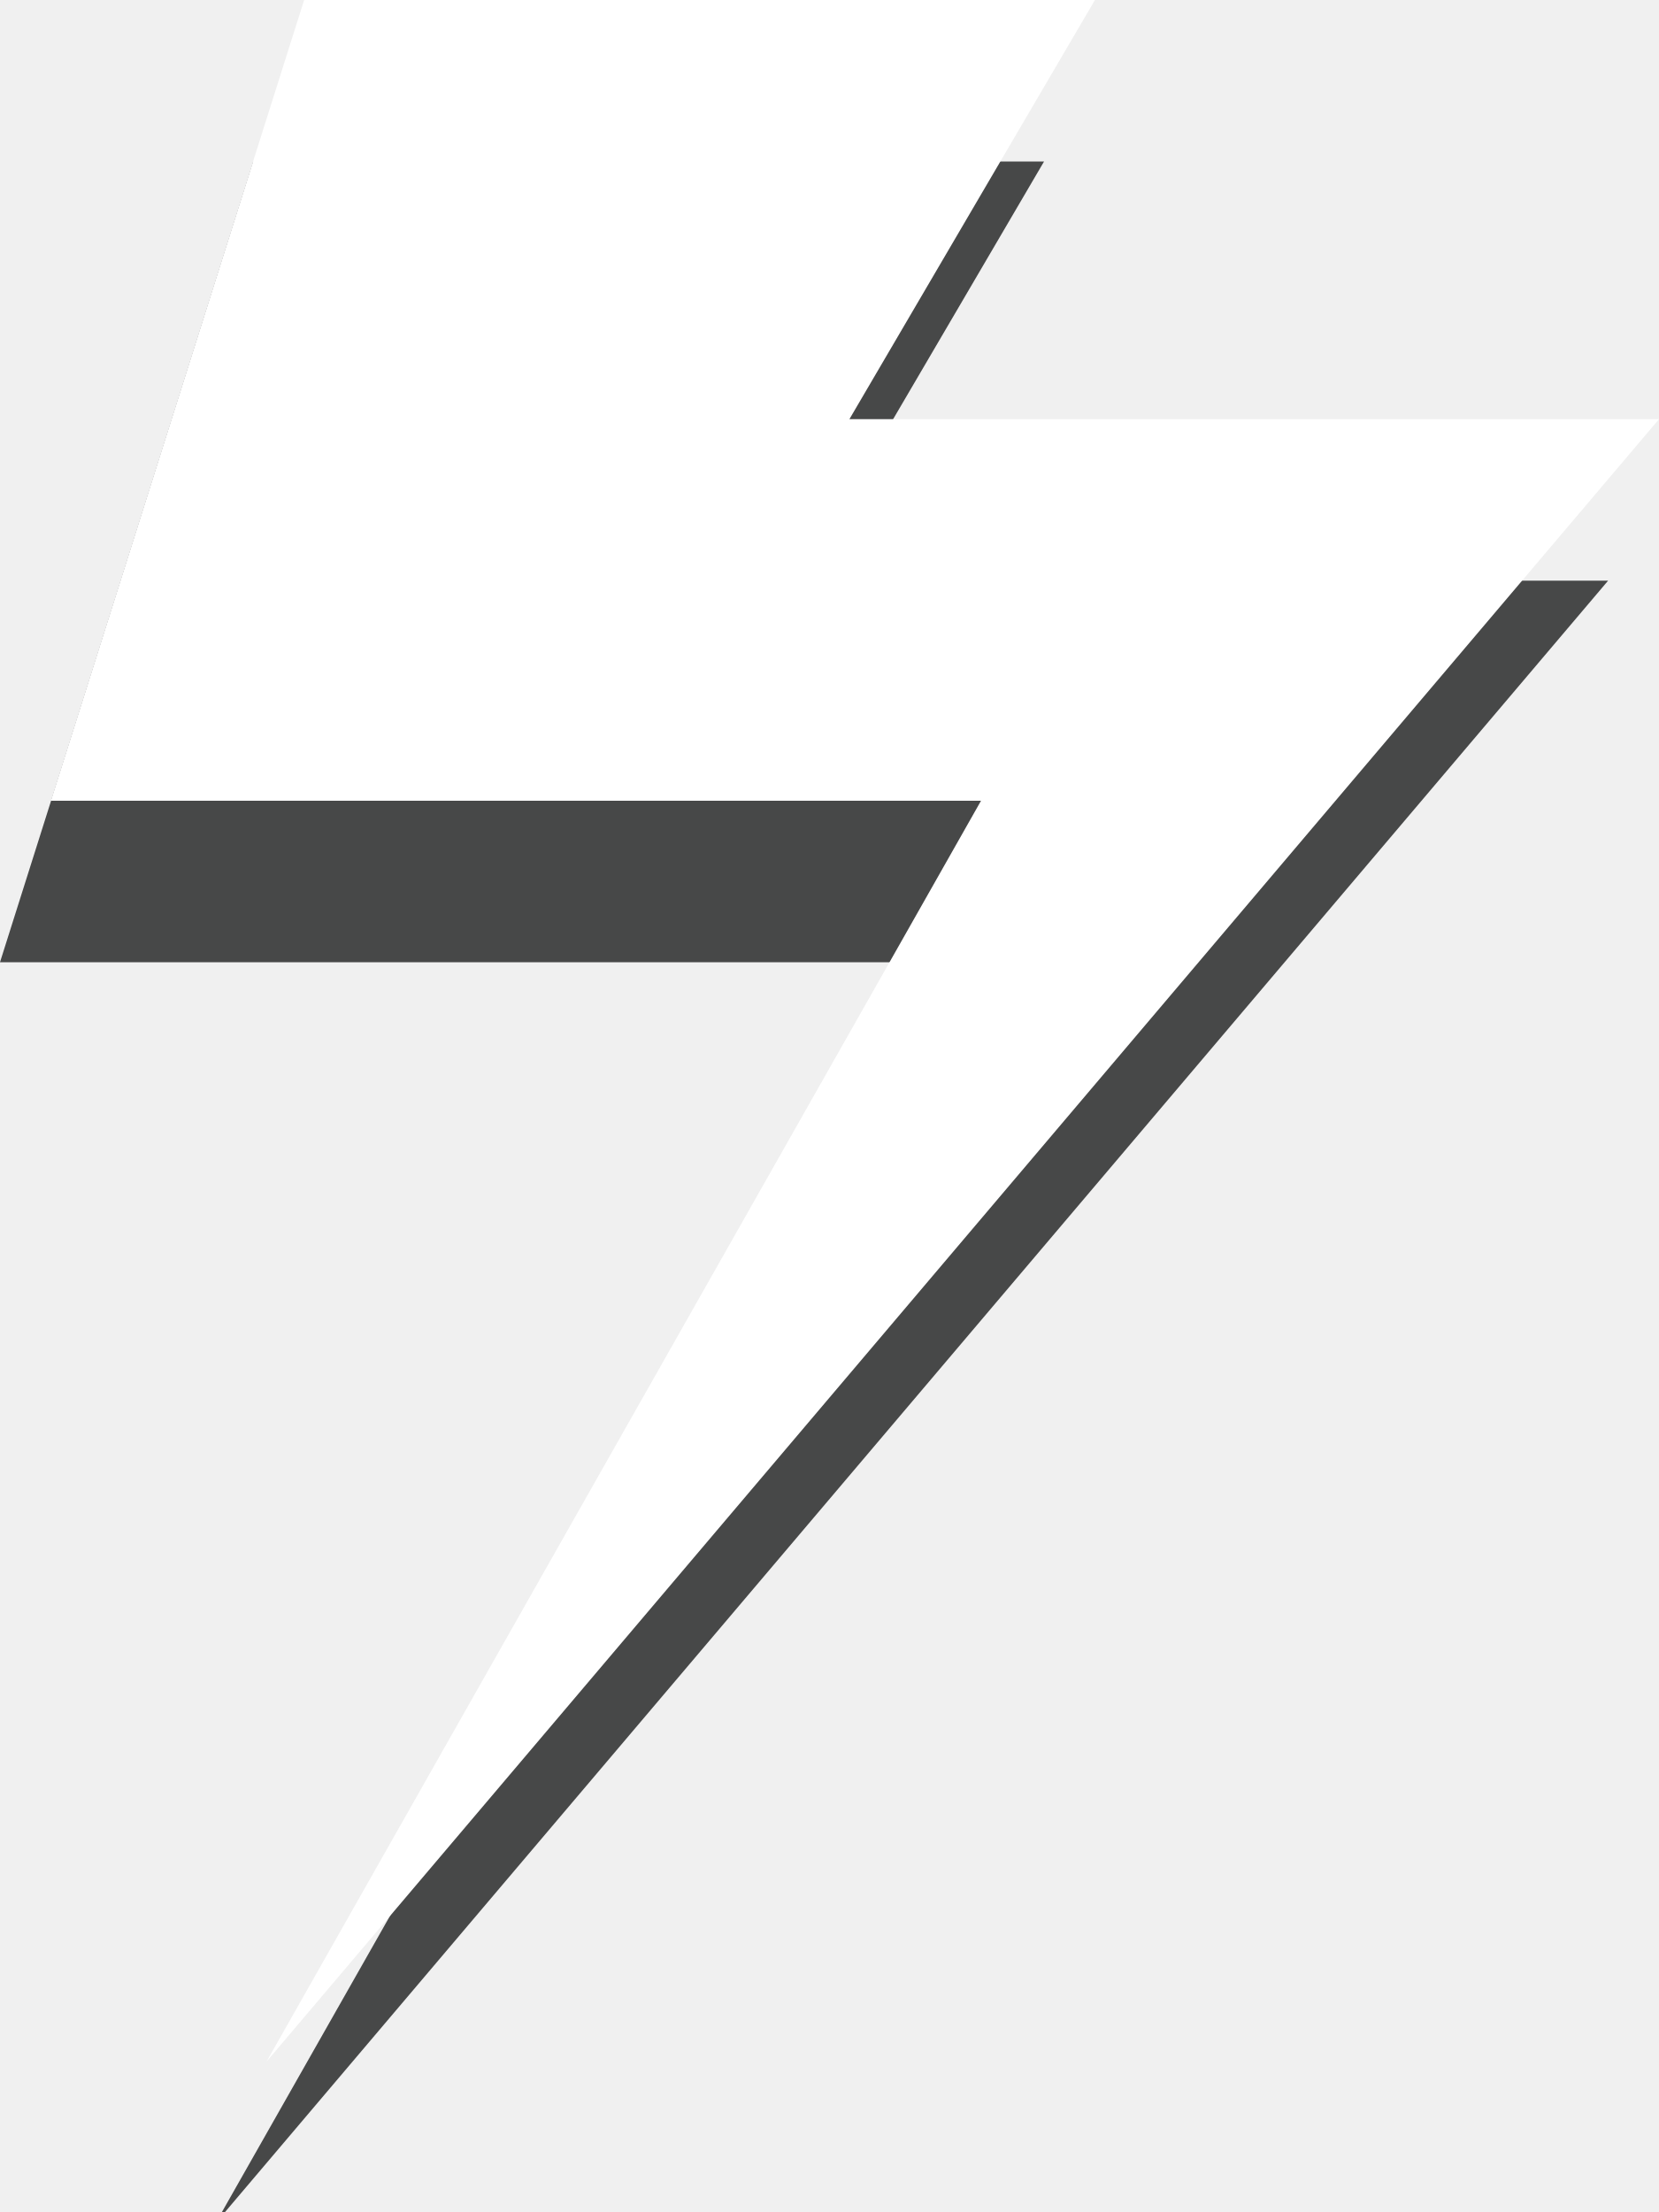
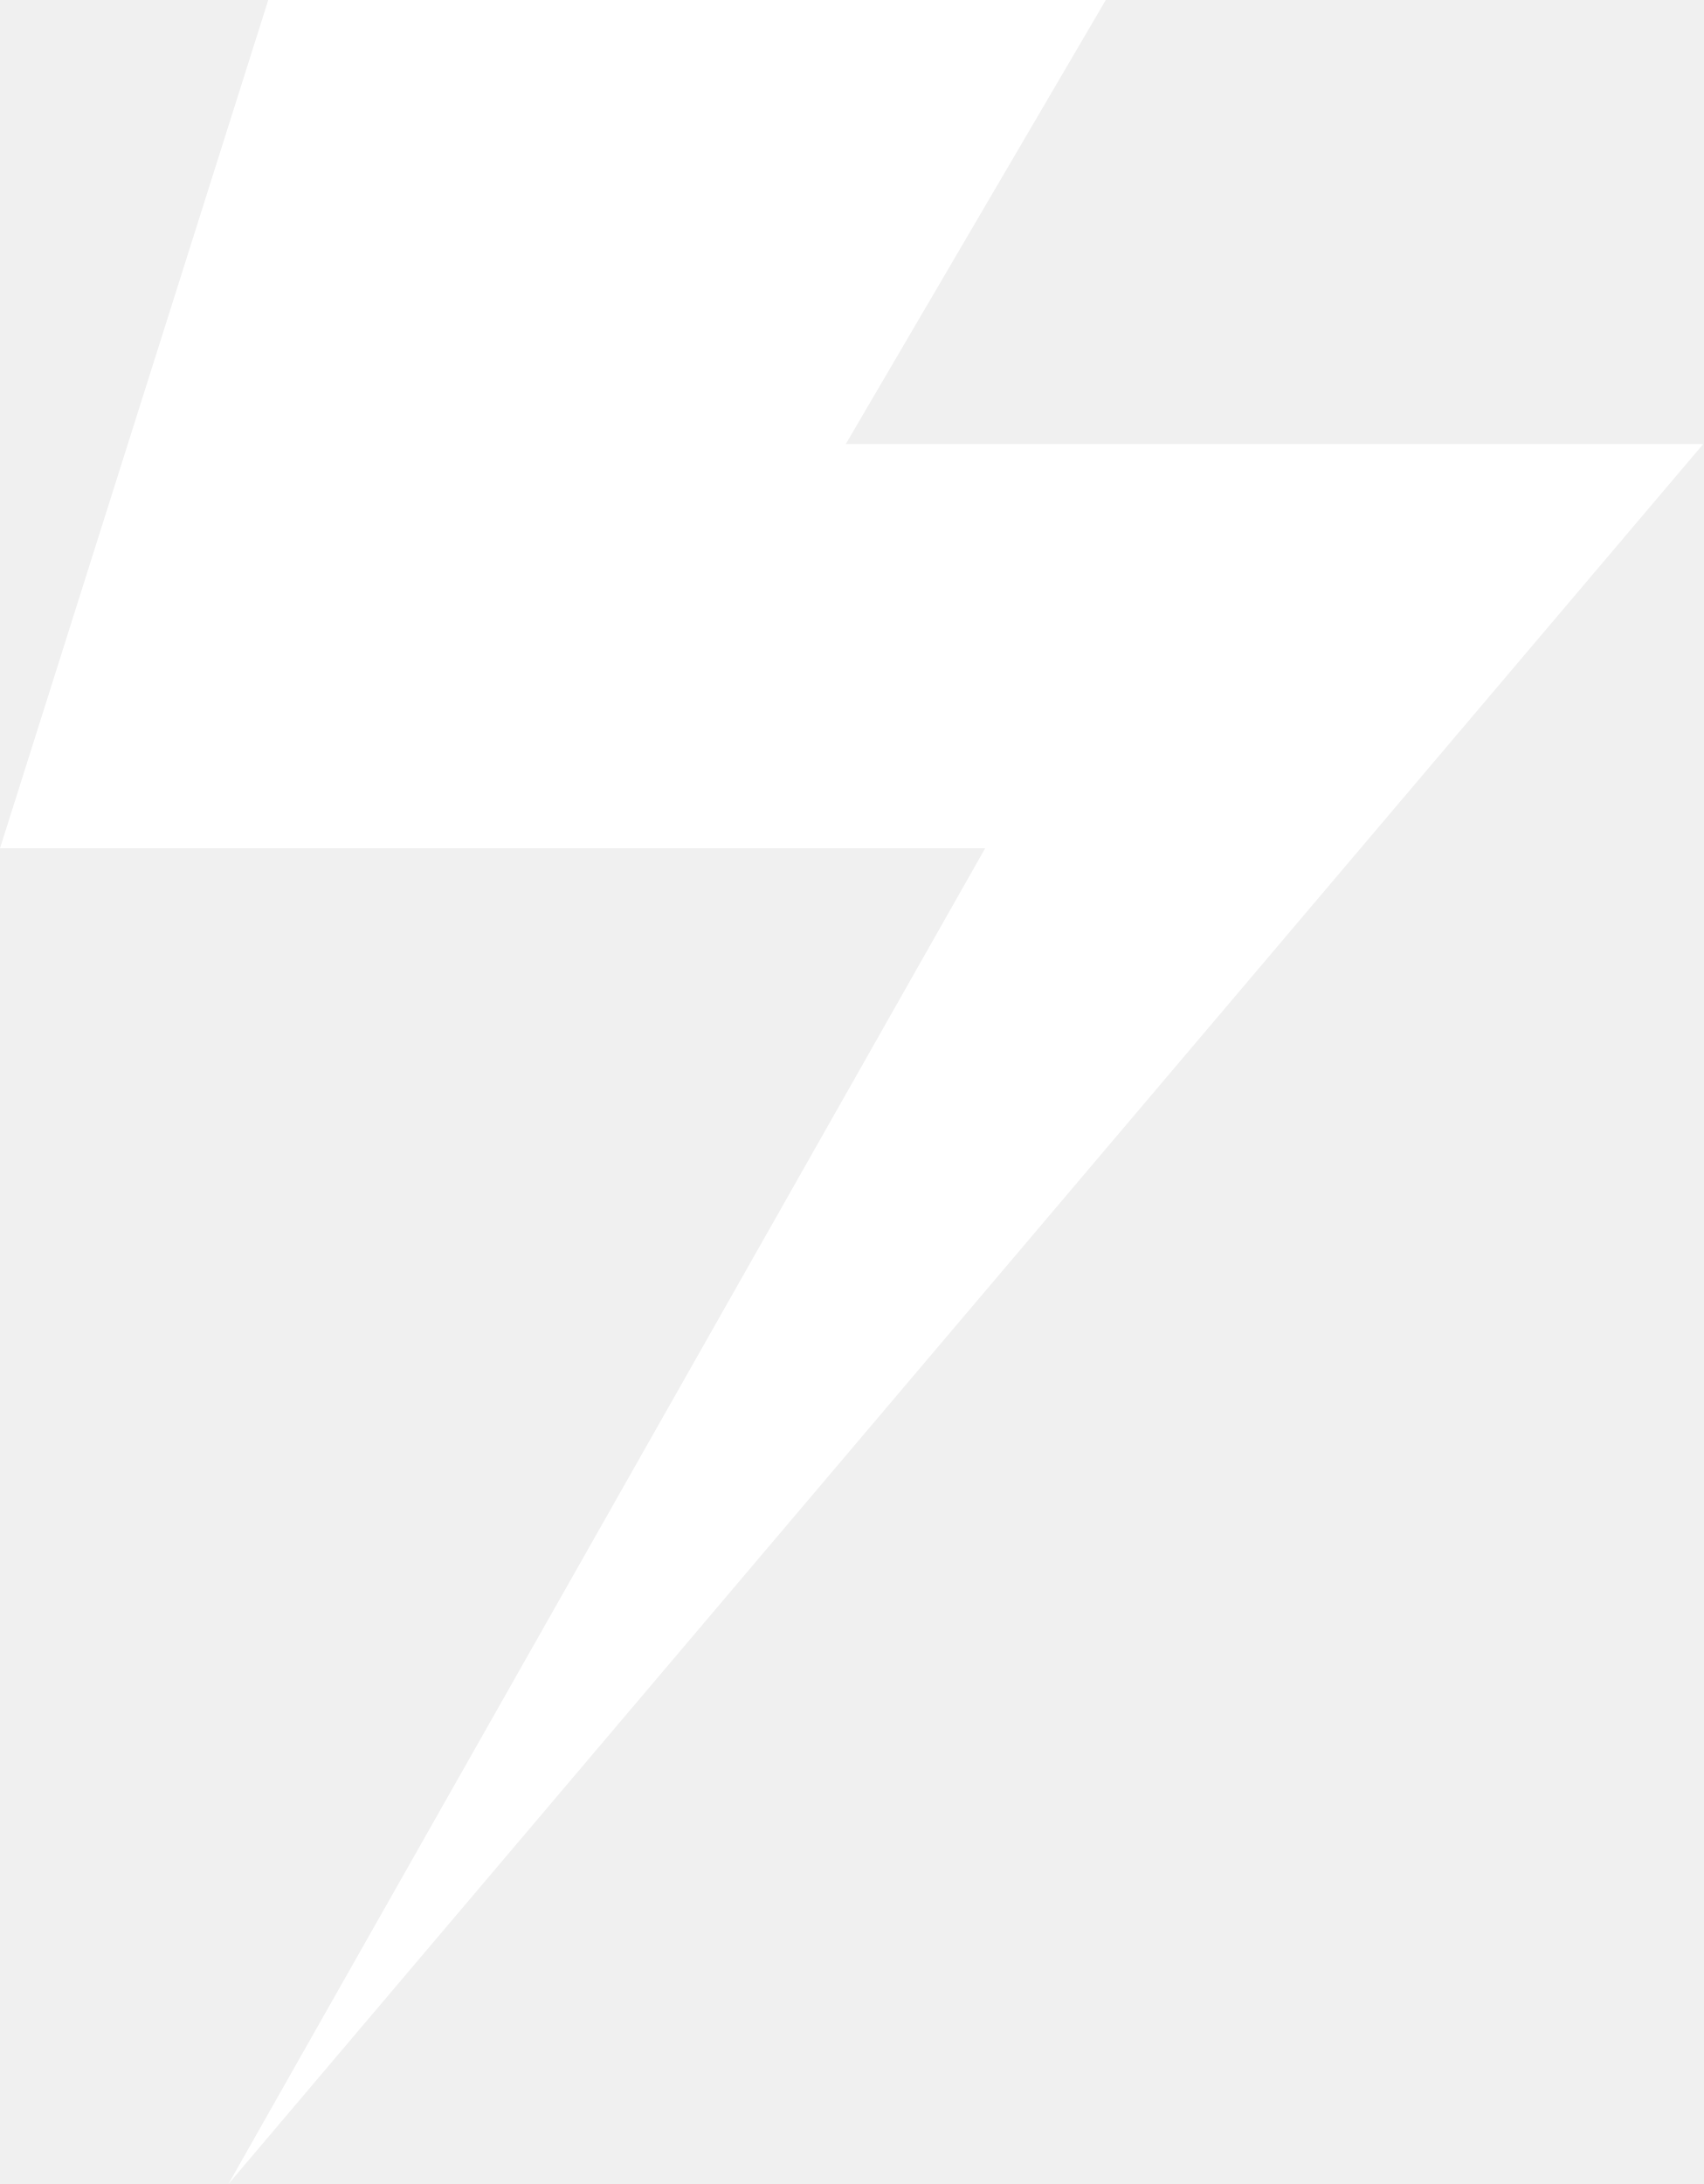
- <svg xmlns="http://www.w3.org/2000/svg" version="1.1" id="Layer_1" x="0px" y="0px" viewBox="0 0 150 200" style="enable-background:new 0 0 150 200;" xml:space="preserve">
+ <svg xmlns="http://www.w3.org/2000/svg" version="1.1" id="Layer_1" x="0px" y="0px" viewBox="0 0 145.4 186.4" style="enable-background:new 0 0 145.4 186.4;" xml:space="preserve">
  <style type="text/css">
- 	.st0{fill-rule:evenodd;clip-rule:evenodd;fill:#474848;}
- 	.st1{fill-rule:evenodd;clip-rule:evenodd;fill:#FFFFFF;}
+ 	.st0{fill-rule:evenodd;clip-rule:evenodd;fill:#FFFFFF;}
</style>
-   <path class="st0" d="M22.9,14.6h71.5L72.2,52.5h73.2L19.5,201L84.2,87H0L22.9,14.6z" />
-   <path class="st1" d="M27.5,0H99L76.8,37.9H150L24.1,186.4l64.6-114H4.6L27.5,0z" />
+   <path class="st0" d="M22.9,0h71.5L72.2,37.9h73.2L19.5,186.4l64.6-114H0L22.9,0z" />
</svg>
